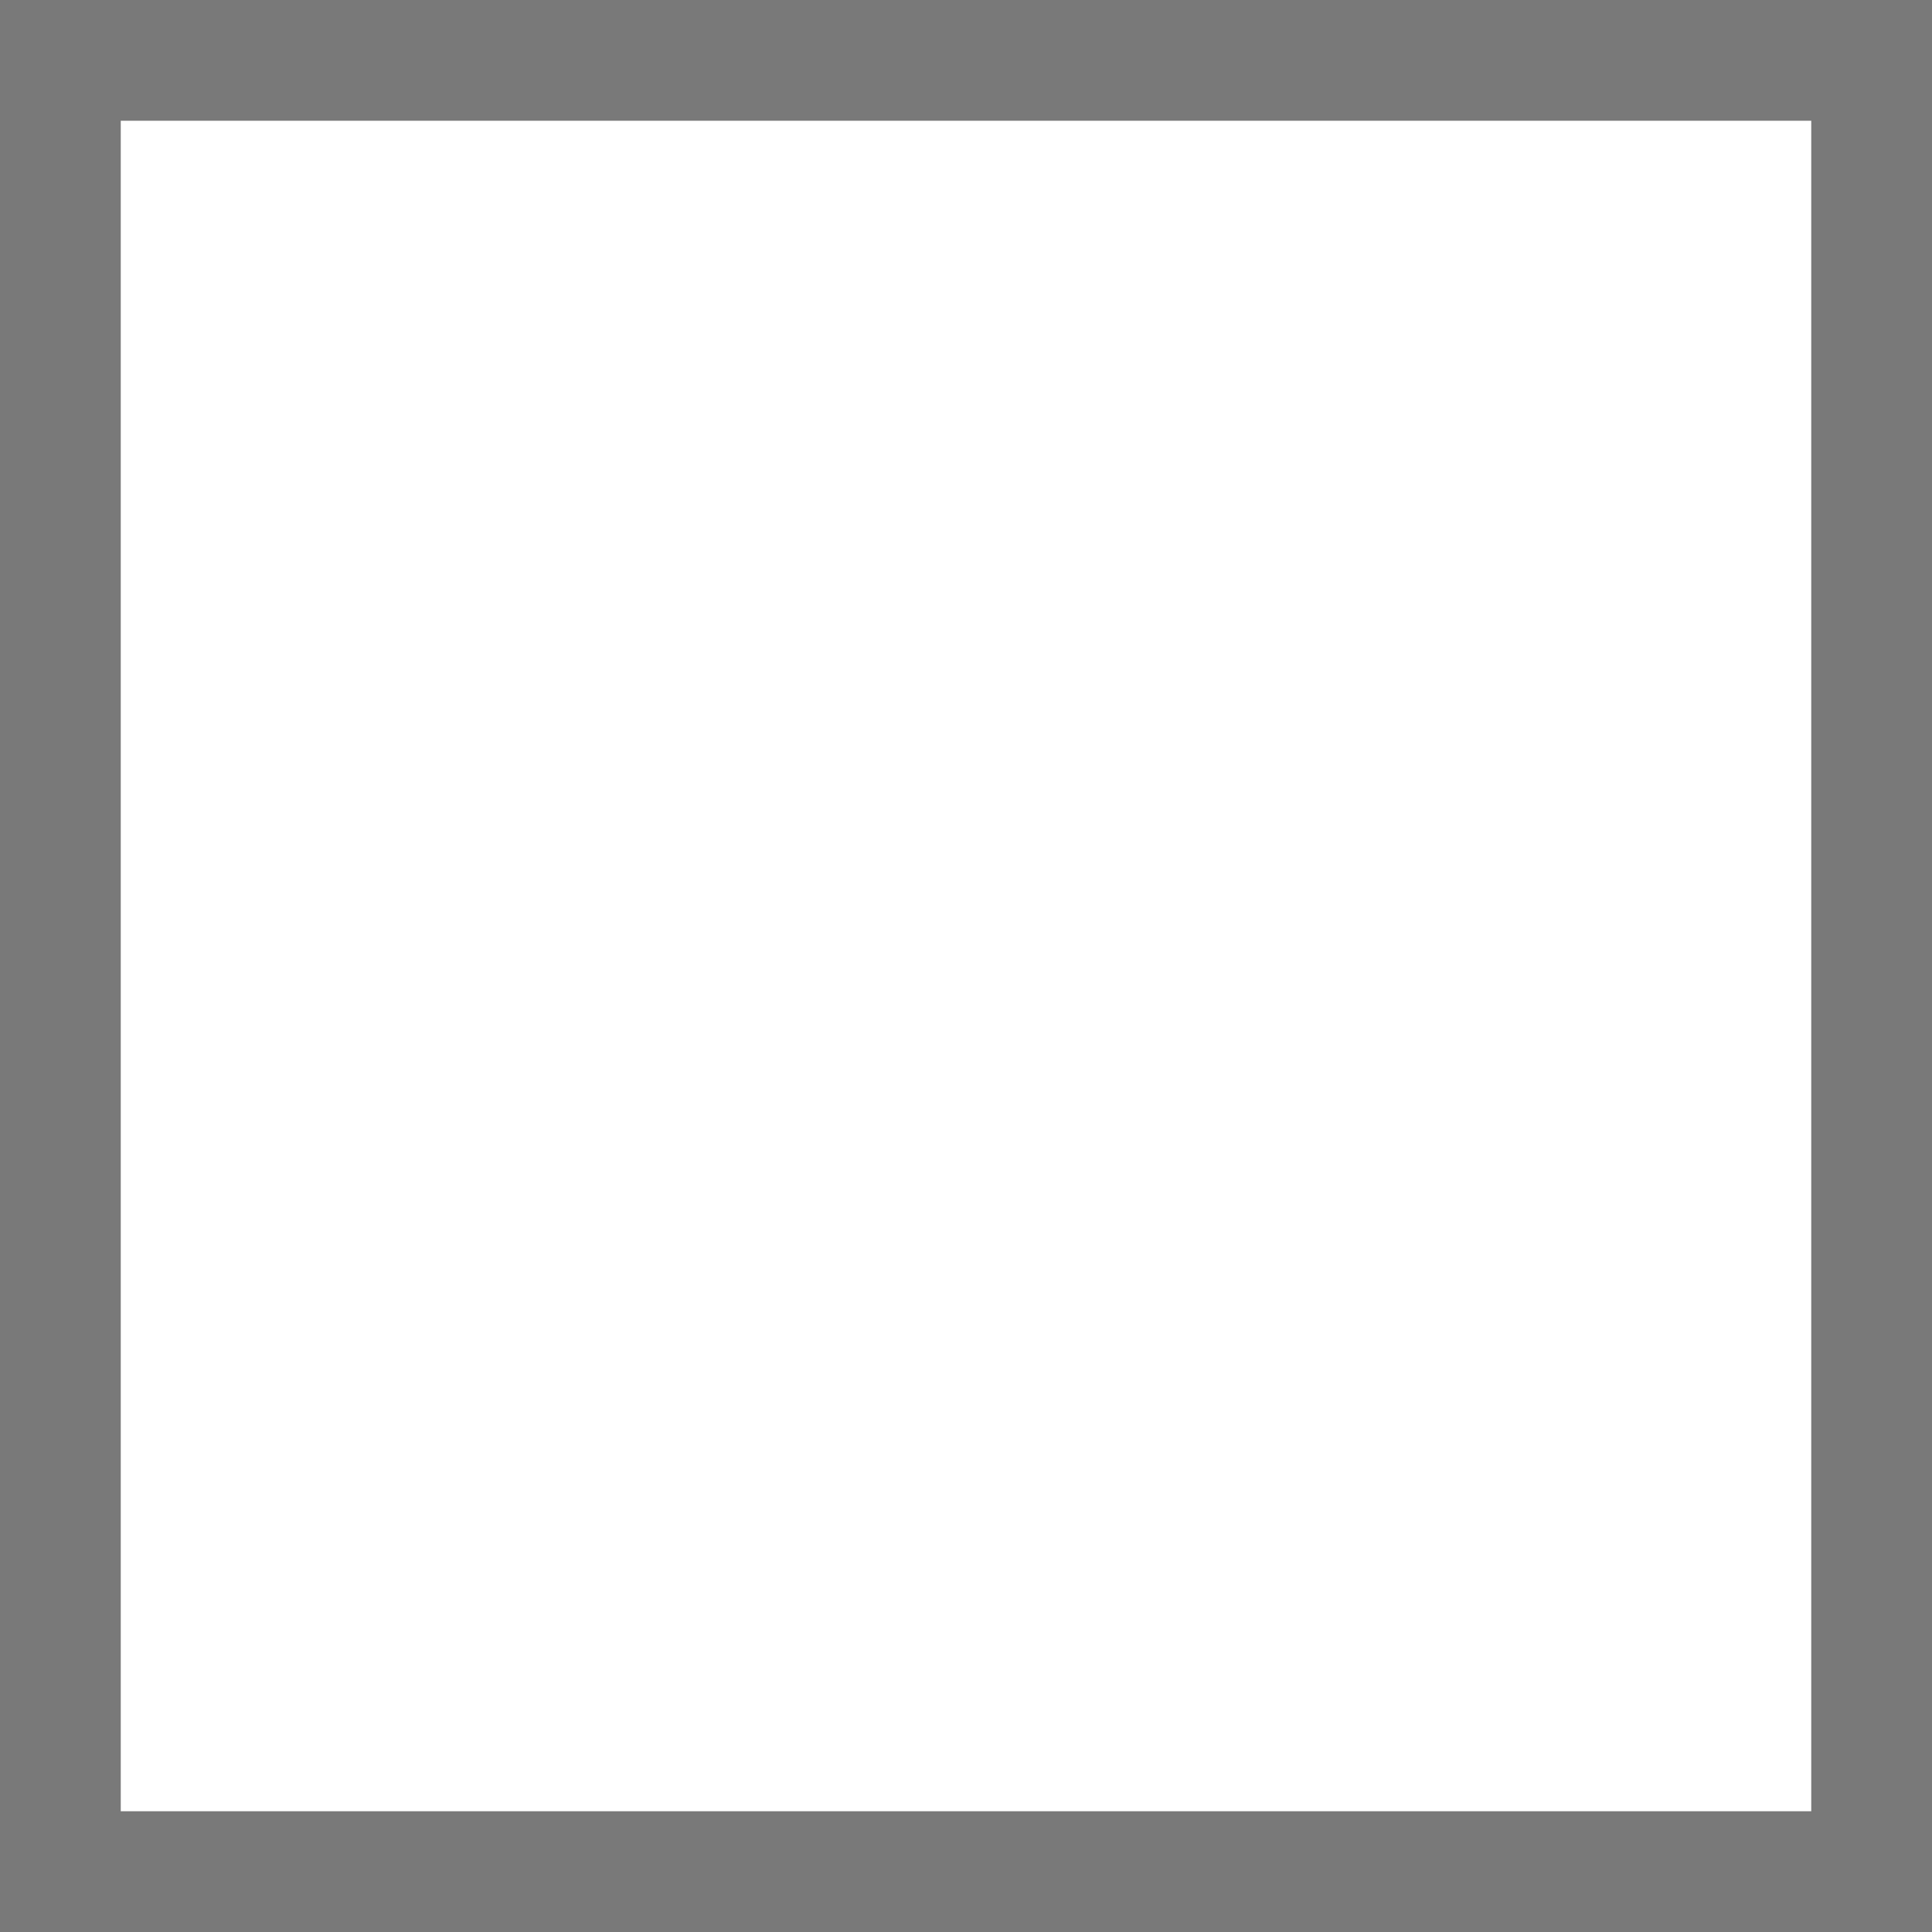
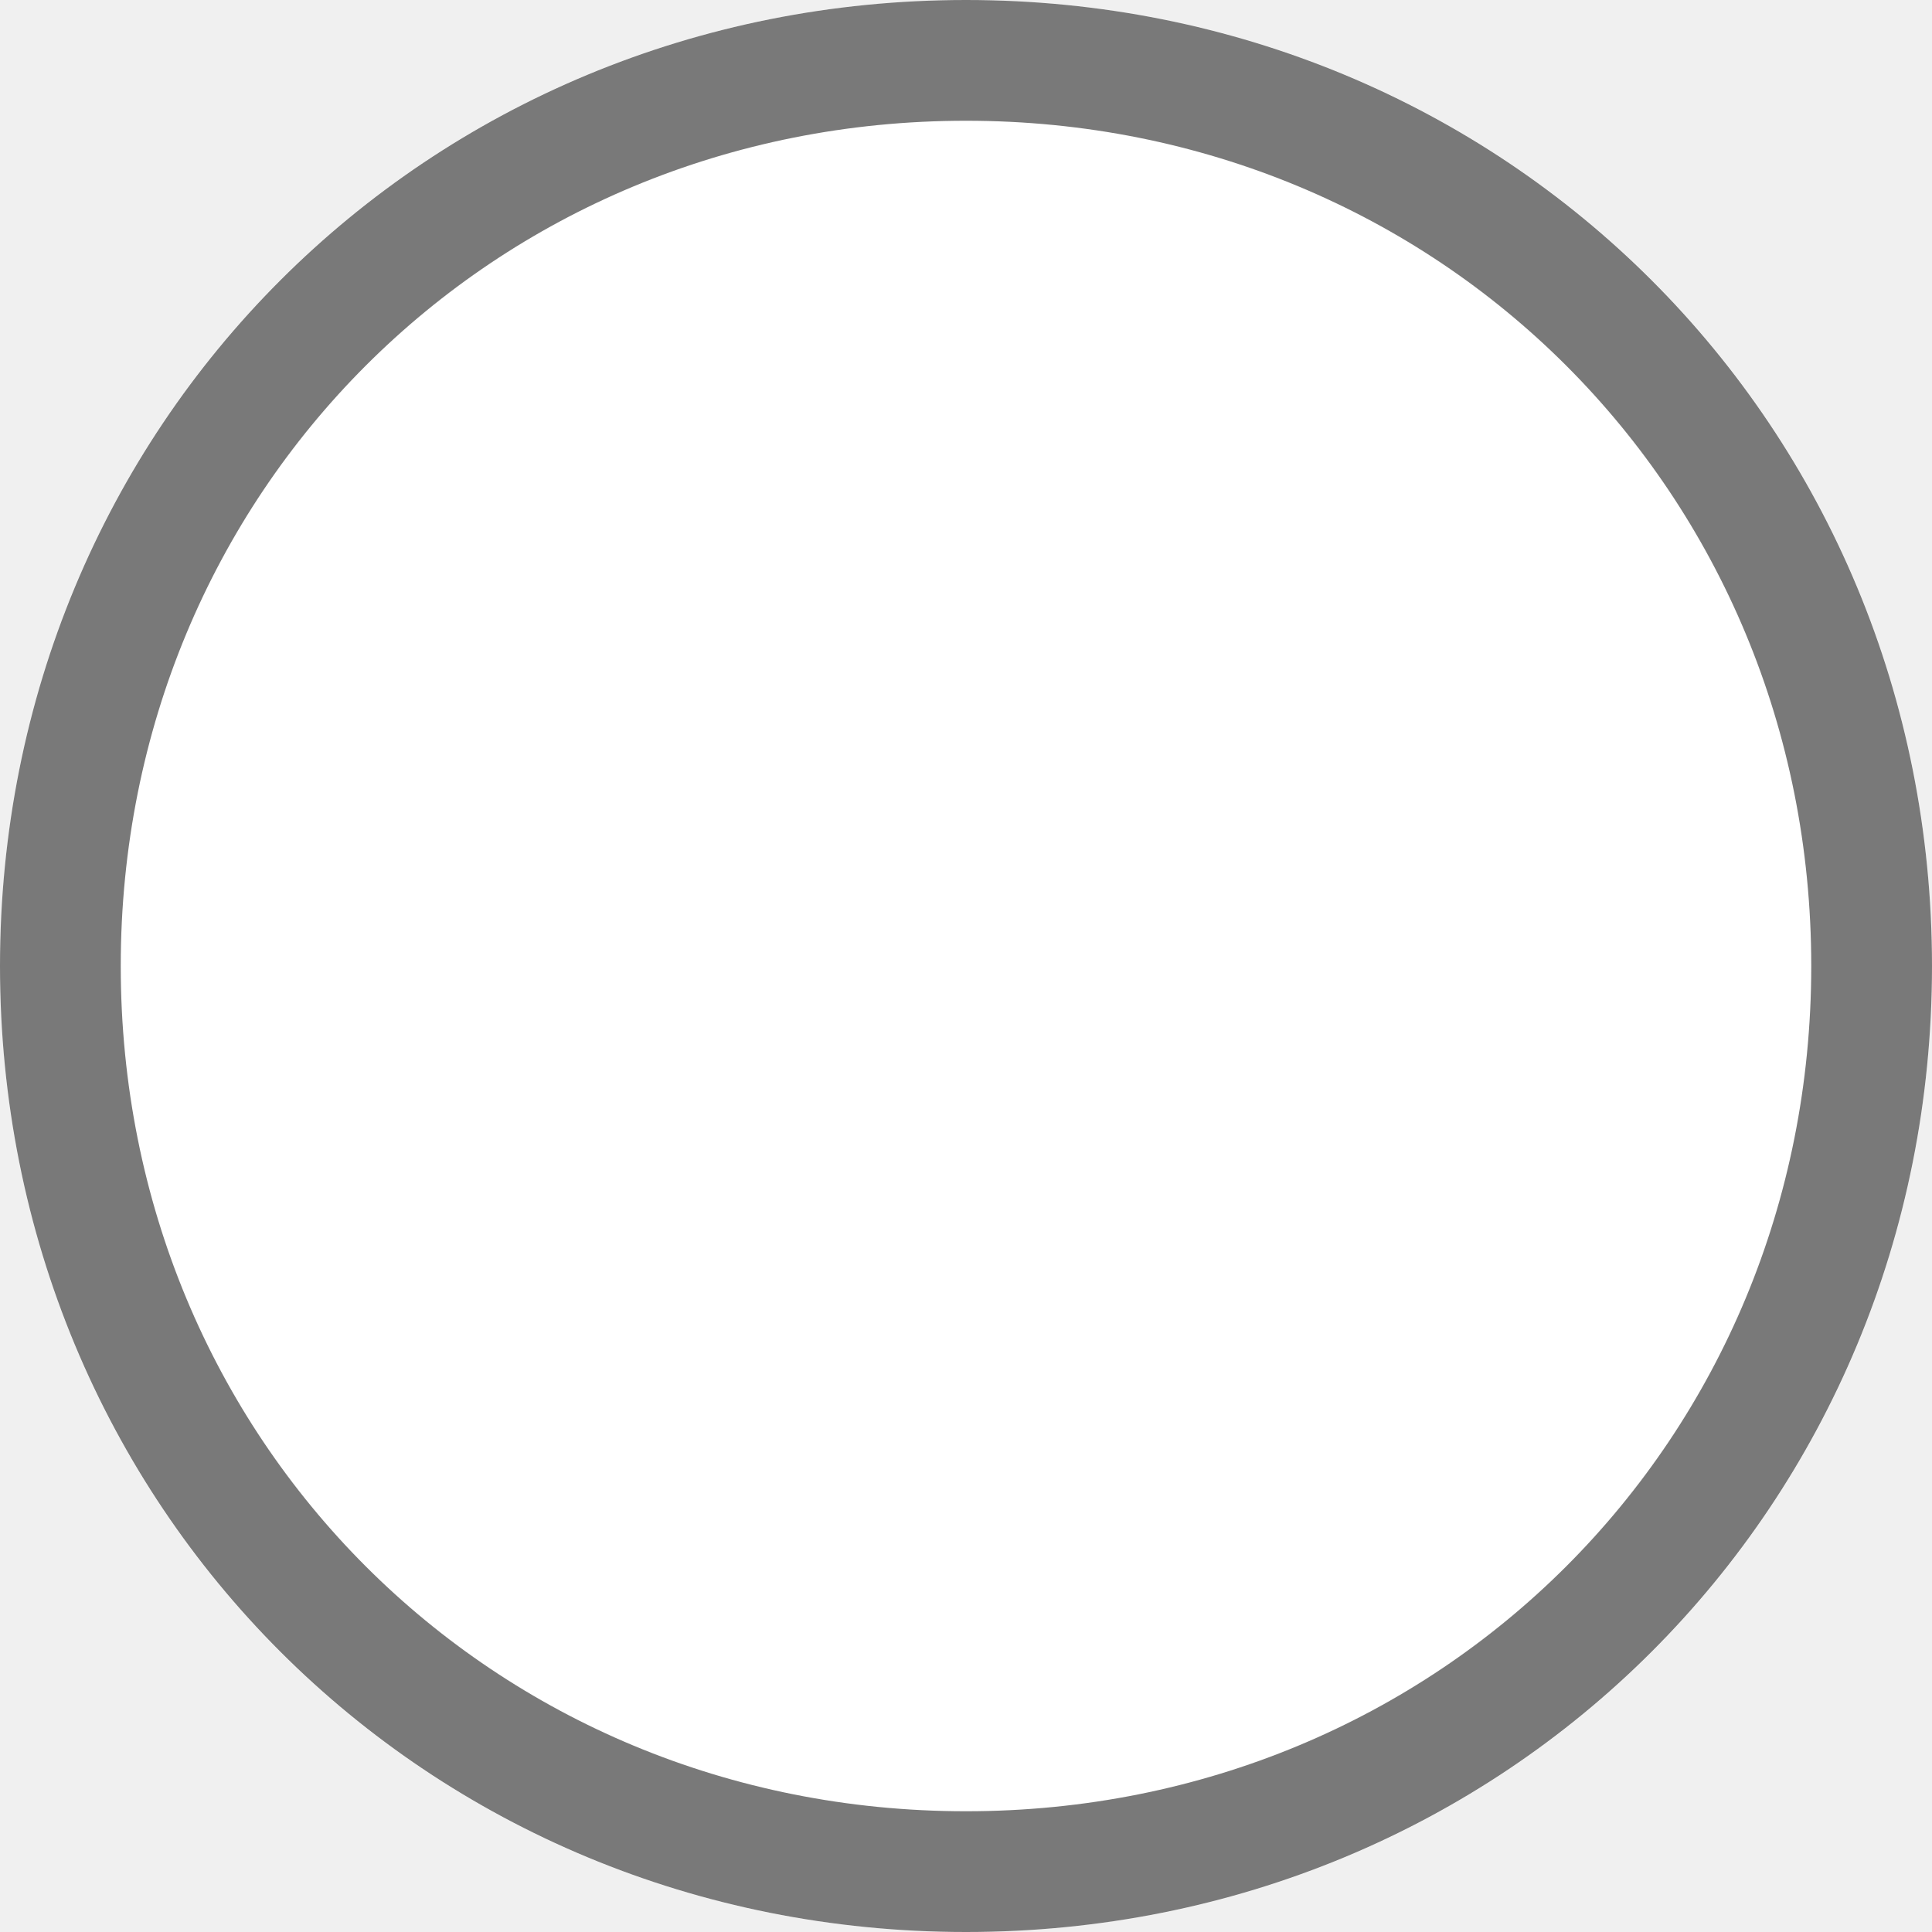
- <svg xmlns="http://www.w3.org/2000/svg" version="1.1" width="16px" height="16px" viewBox="330 378  16 16">
-   <path d="M 330.5 378.5  L 345.5 378.5  L 345.5 393.5  L 330.5 393.5  L 330.5 378.5  Z " fill-rule="nonzero" fill="#ffffff" stroke="none" />
-   <path d="M 330.5 378.5  L 345.5 378.5  L 345.5 393.5  L 330.5 393.5  L 330.5 378.5  Z " stroke-width="1" stroke="#797979" fill="none" />
+ <svg xmlns="http://www.w3.org/2000/svg" version="1.1" width="16px" height="16px" viewBox="66 261  16 16">
+   <path d="M 74 261  C 78.48 261  82 264.52  82 269  C 82 273.48  78.48 277  74 277  C 69.52 277  66 273.48  66 269  C 66 264.52  69.52 261  74 261  Z " fill-rule="nonzero" fill="#ffffff" stroke="none" />
+   <path d="M 74 261.5  C 78.2 261.5  81.5 264.8  81.5 269  C 81.5 273.2  78.2 276.5  74 276.5  C 69.8 276.5  66.5 273.2  66.5 269  C 66.5 264.8  69.8 261.5  74 261.5  Z " stroke-width="1" stroke="#797979" fill="none" />
</svg>
